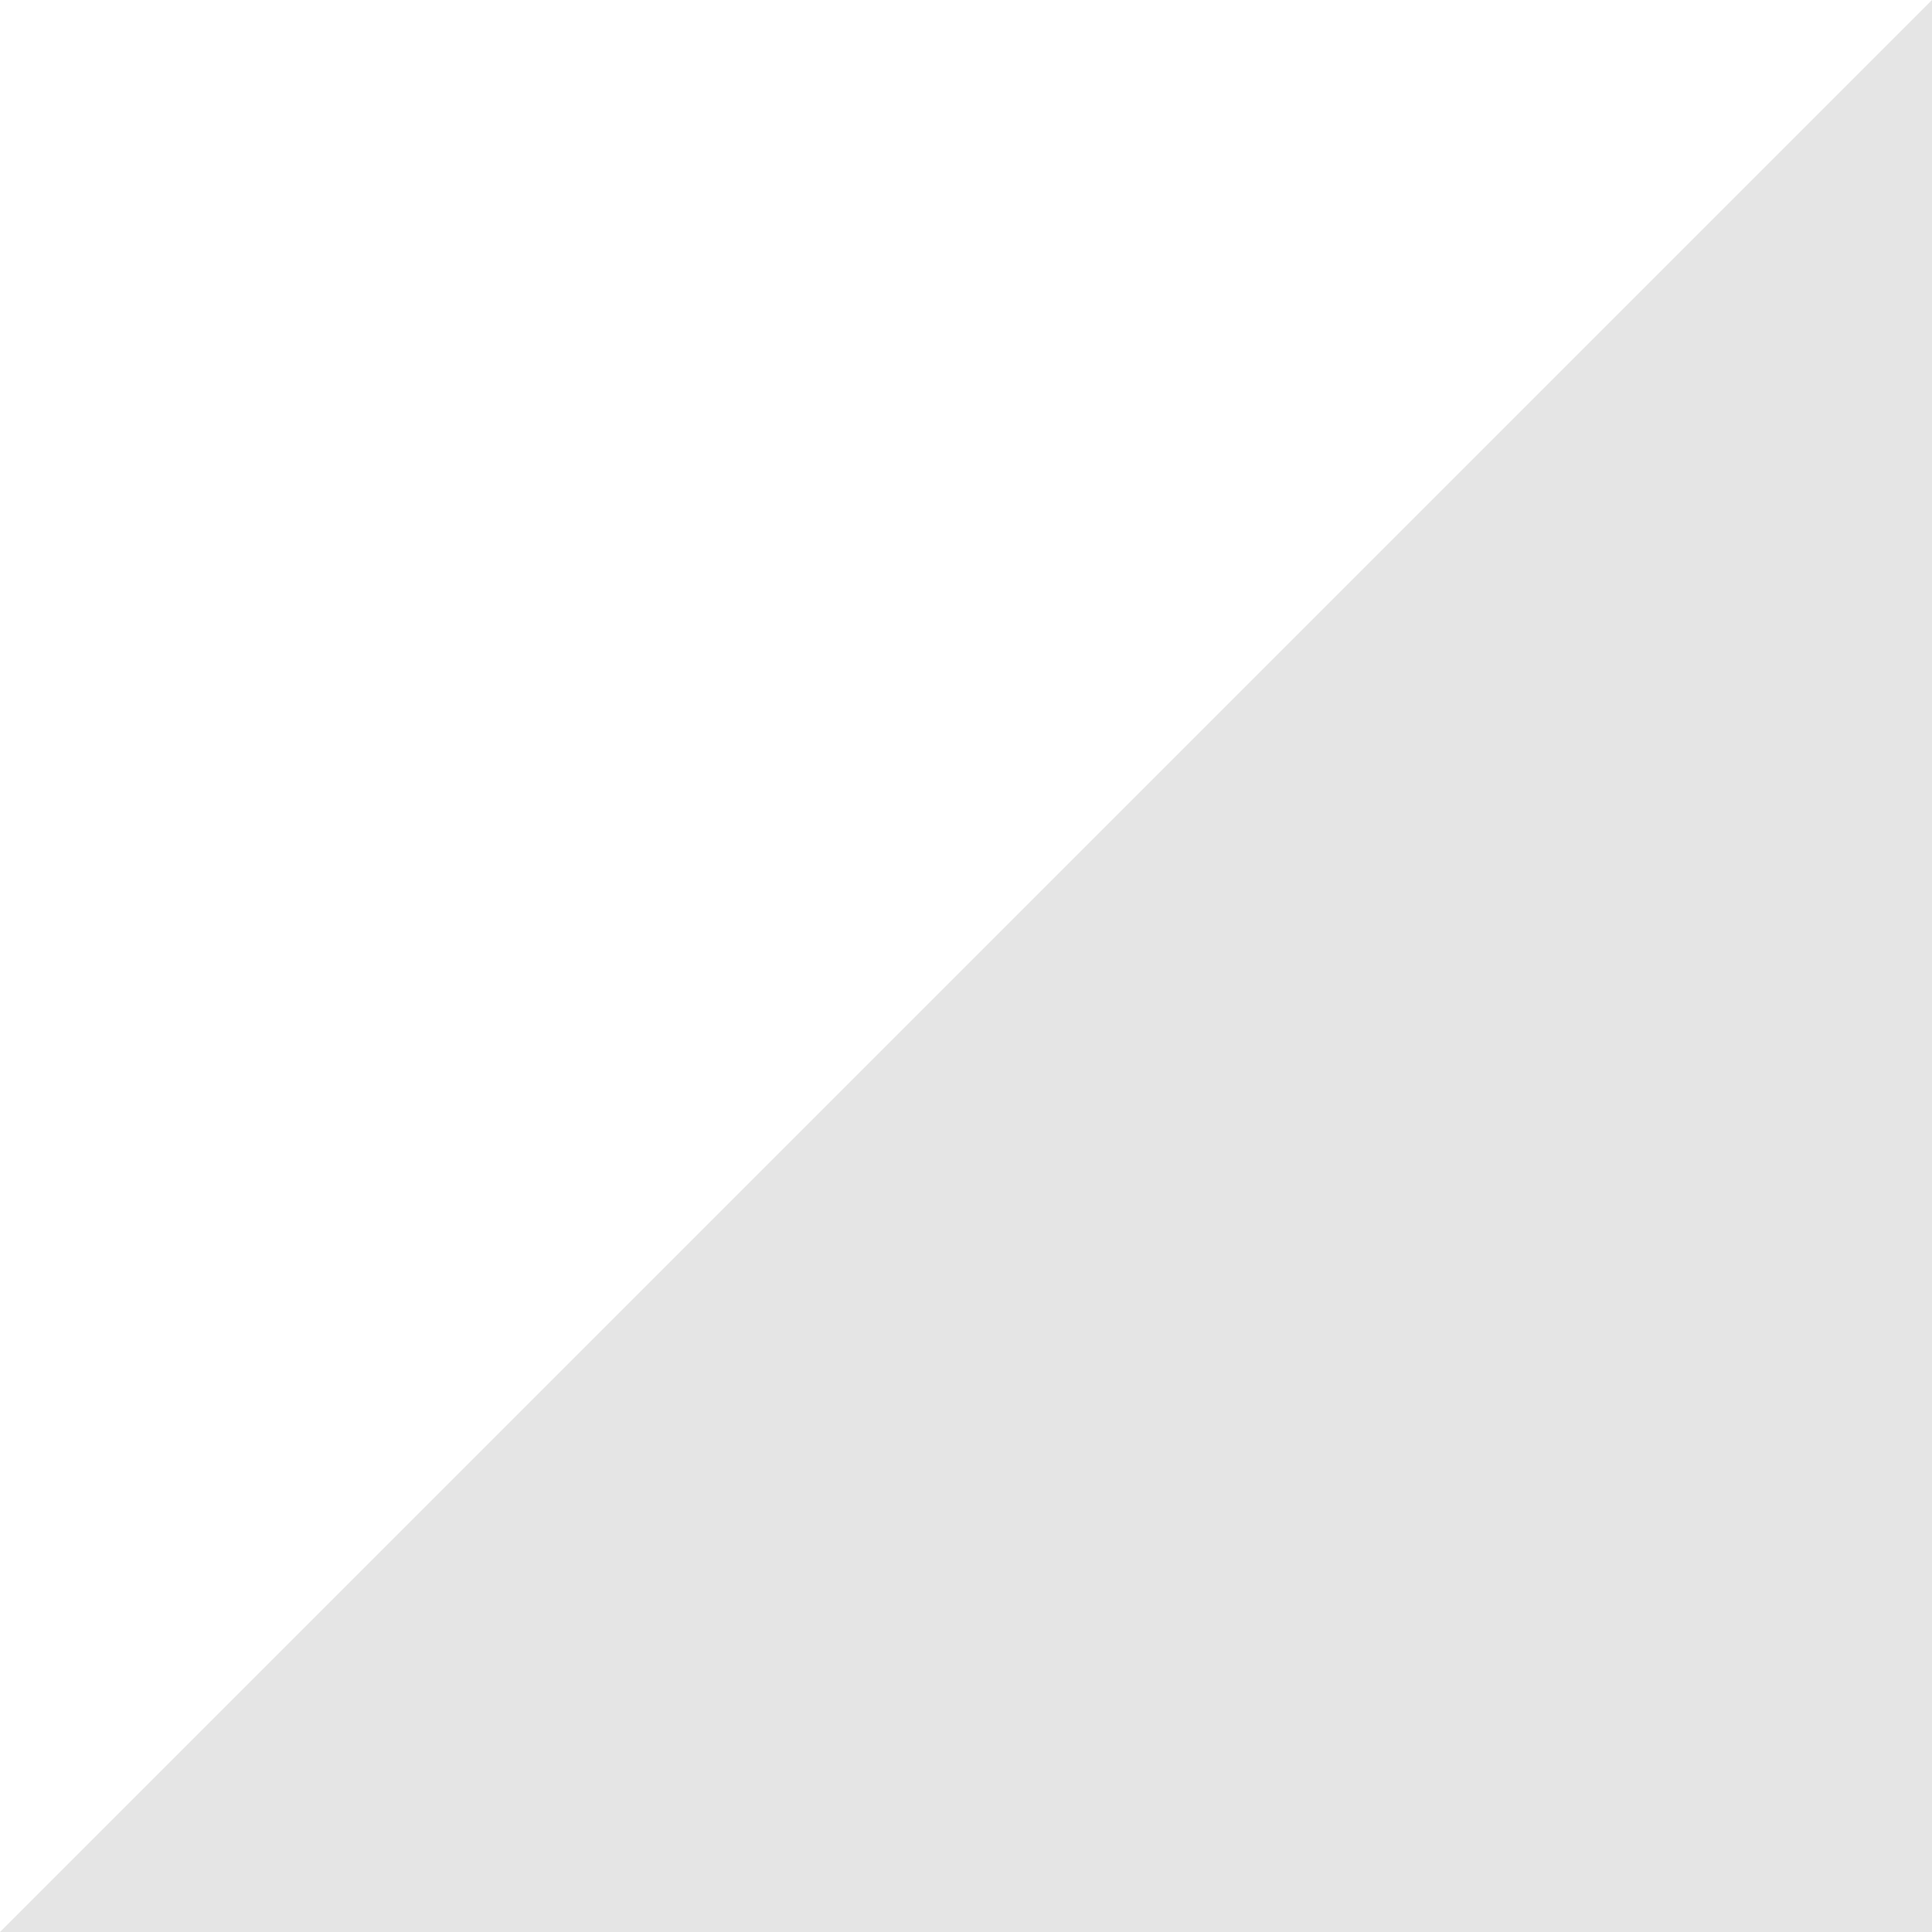
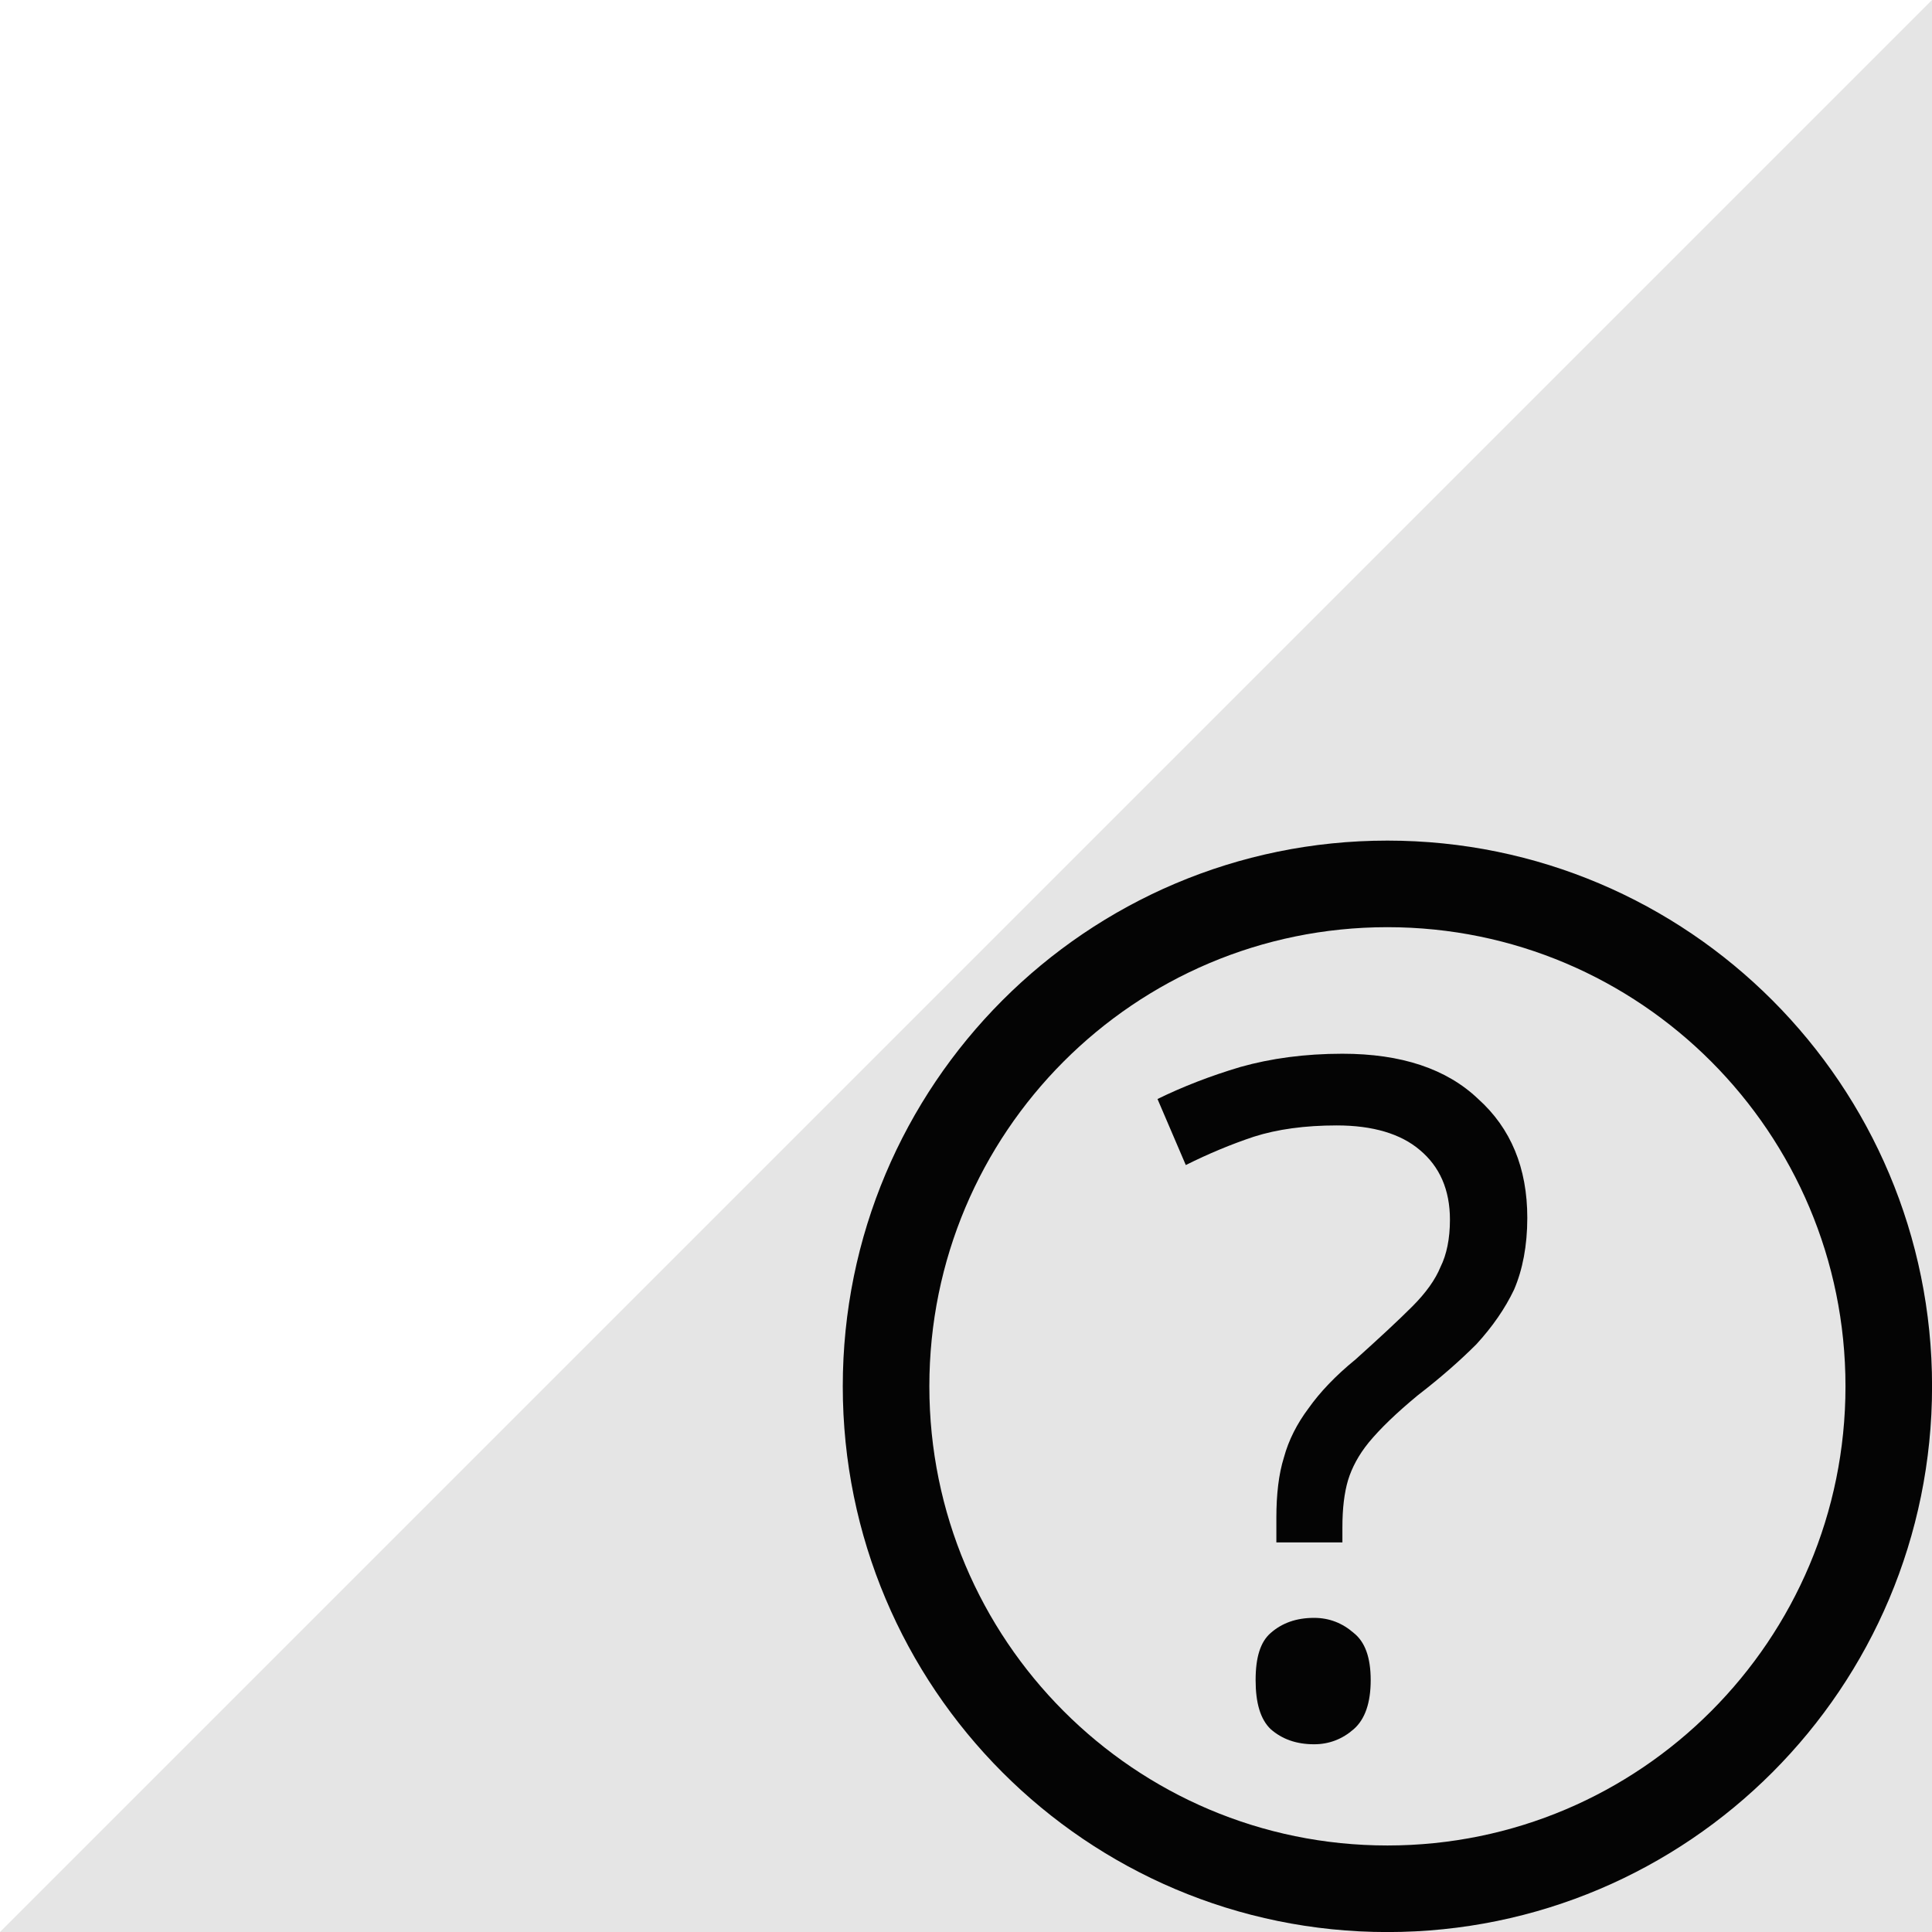
<svg xmlns="http://www.w3.org/2000/svg" width="16px" height="16px" viewBox="0 0 16 16" version="1.1" id="SVGRoot">
  <defs id="defs815" />
-   <g id="layer1" style="display:inline;opacity:0.98" />
  <g id="layer2" style="display:inline">
    <path style="opacity:1;fill:#e5e5e5;fill-opacity:1;stroke:#000000;stroke-width:0;stroke-linecap:butt;stroke-linejoin:miter;stroke-miterlimit:4;stroke-dasharray:none;stroke-opacity:1" d="M 16,2e-7 0,16 h 16 z" id="path1374-0" />
  </g>
+   <g id="layer1" style="display:inline;opacity:0.98">
+     <ellipse style="opacity:1;fill:none;fill-opacity:1;stroke:#000000;stroke-width:0.717;stroke-miterlimit:4;stroke-dasharray:none;stroke-opacity:1" id="path1374" cx="11.49" cy="11.481" rx="4.152" ry="4.161" />
+     <text xml:space="preserve" style="font-style:normal;font-weight:normal;font-size:7.745px;line-height:1.25;font-family:sans-serif;letter-spacing:0px;word-spacing:0px;fill:#000000;fill-opacity:1;stroke:none;stroke-width:0.194" x="9.494" y="14.335" id="text5068">
+       <tspan id="tspan5066" x="9.494" y="14.335" style="stroke-width:0.194">?</tspan>
+     </text>
+   </g>
</svg>
